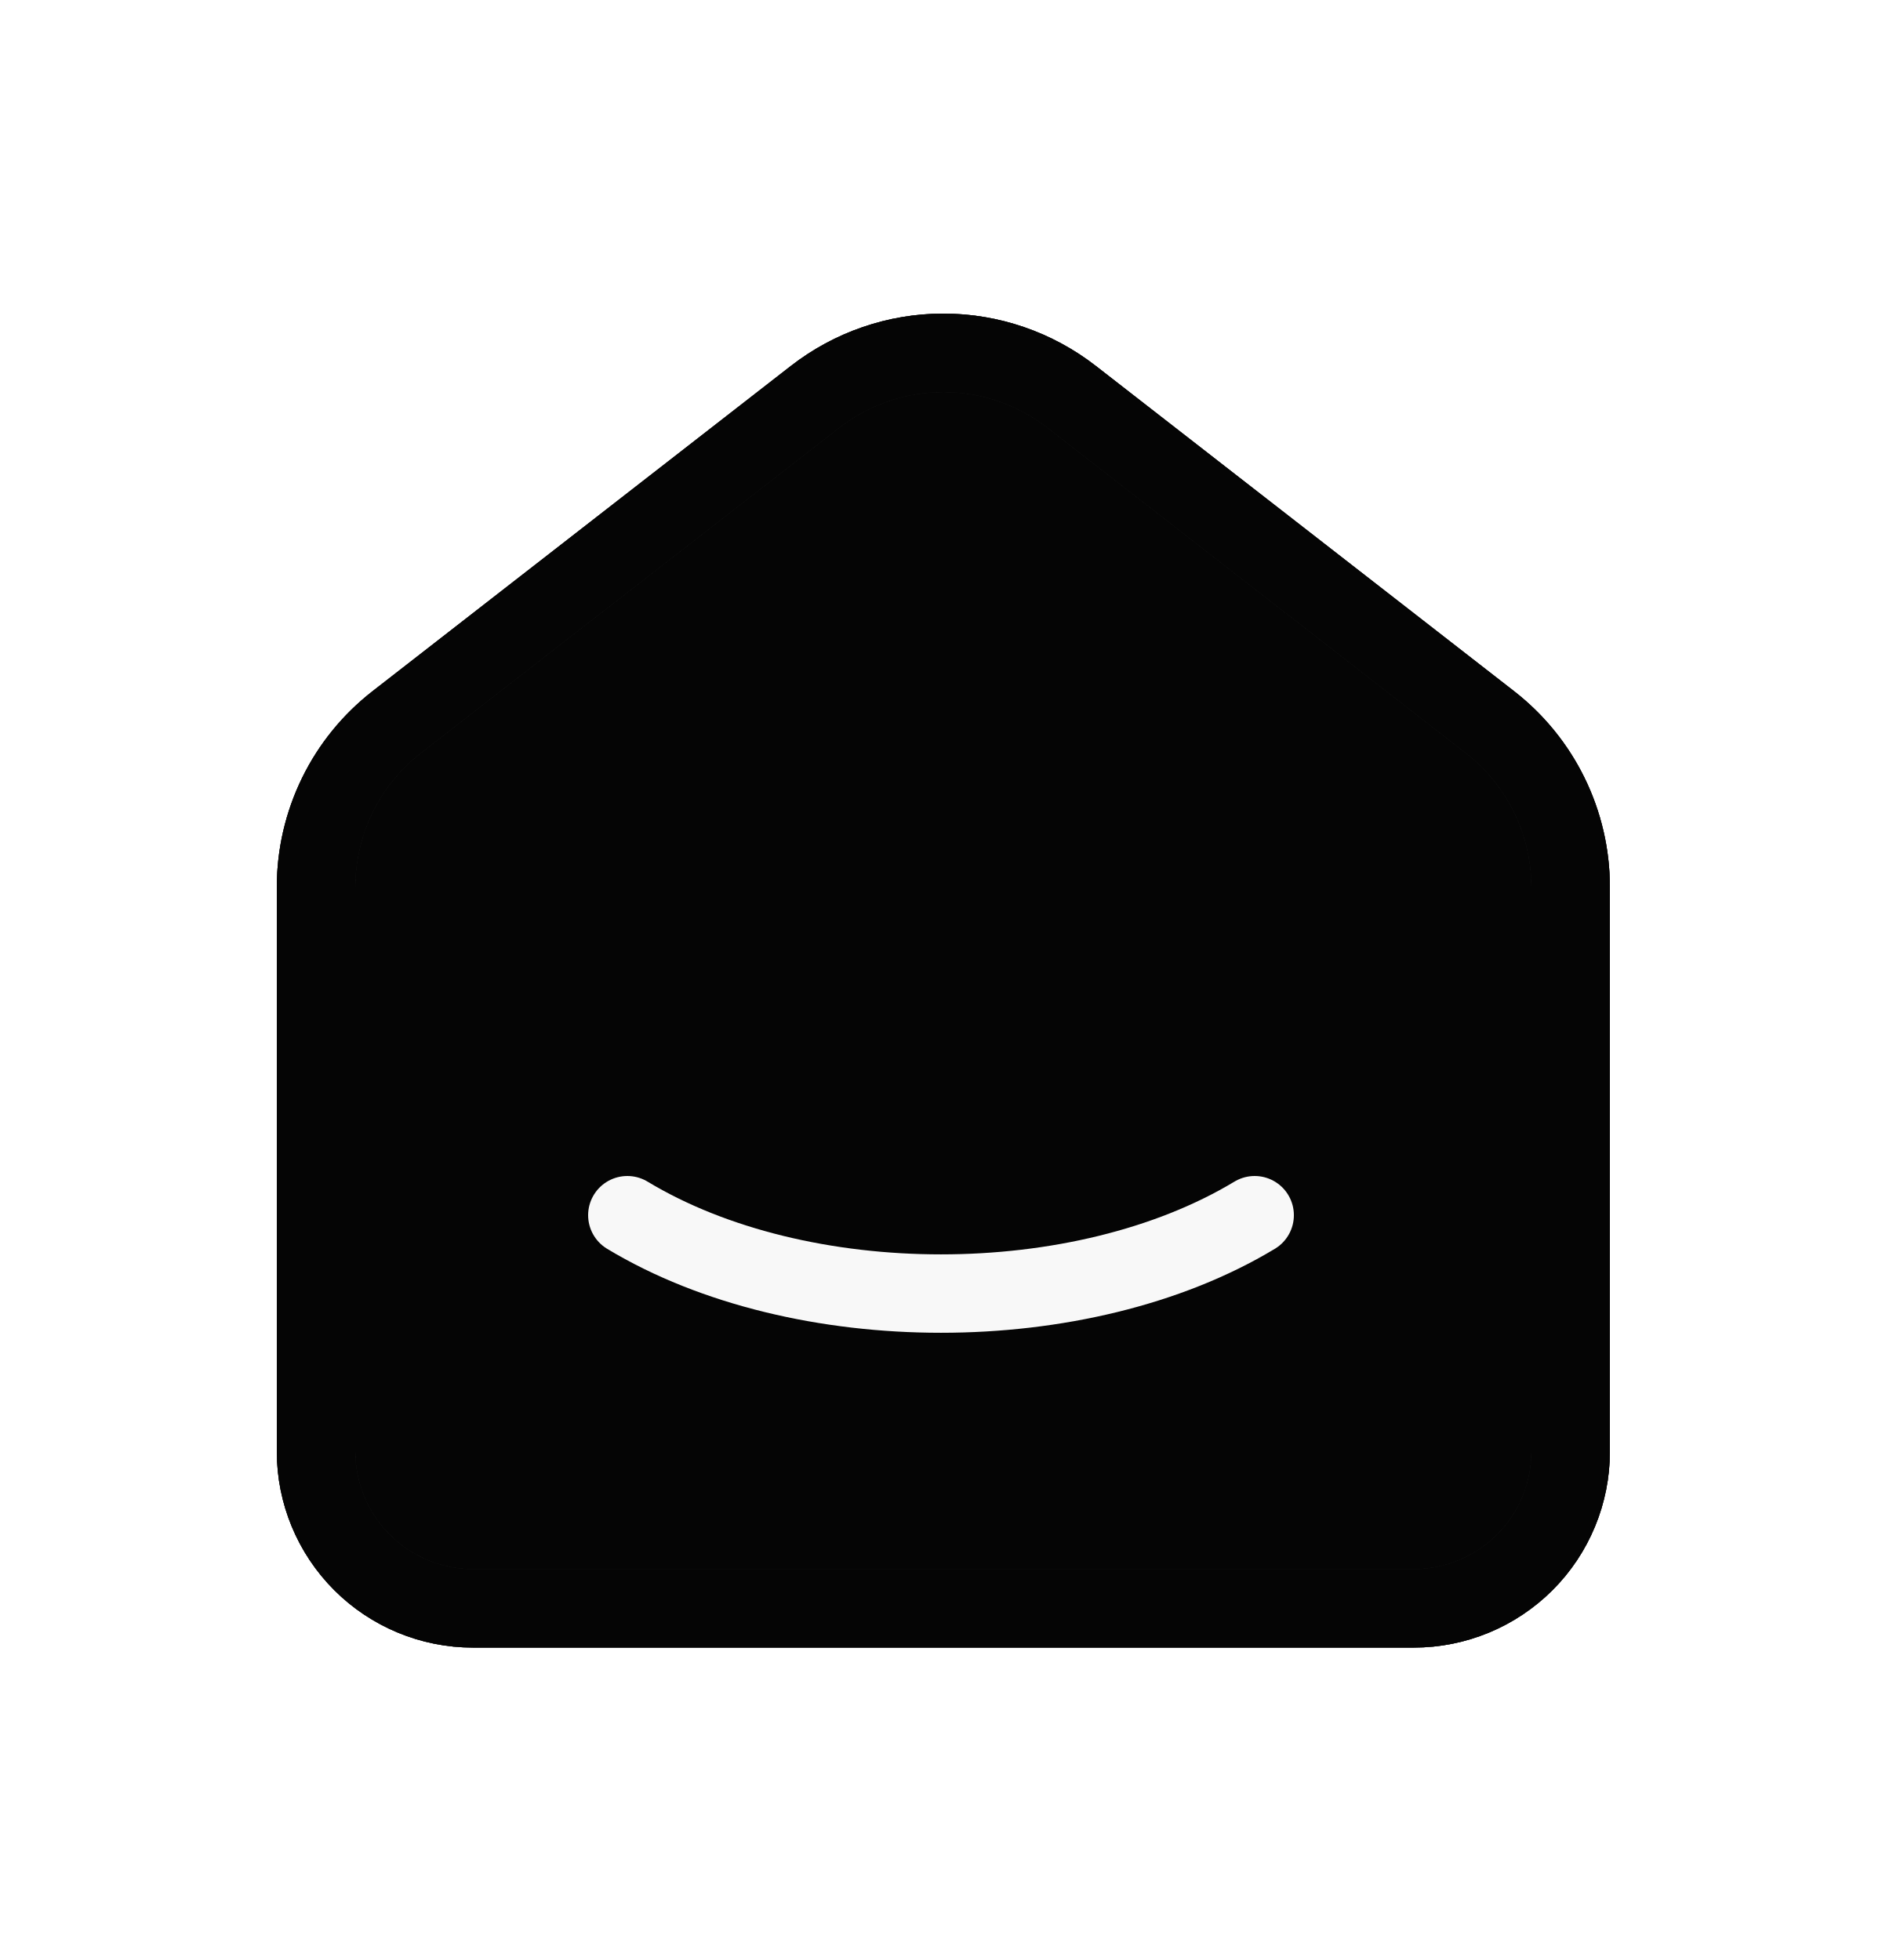
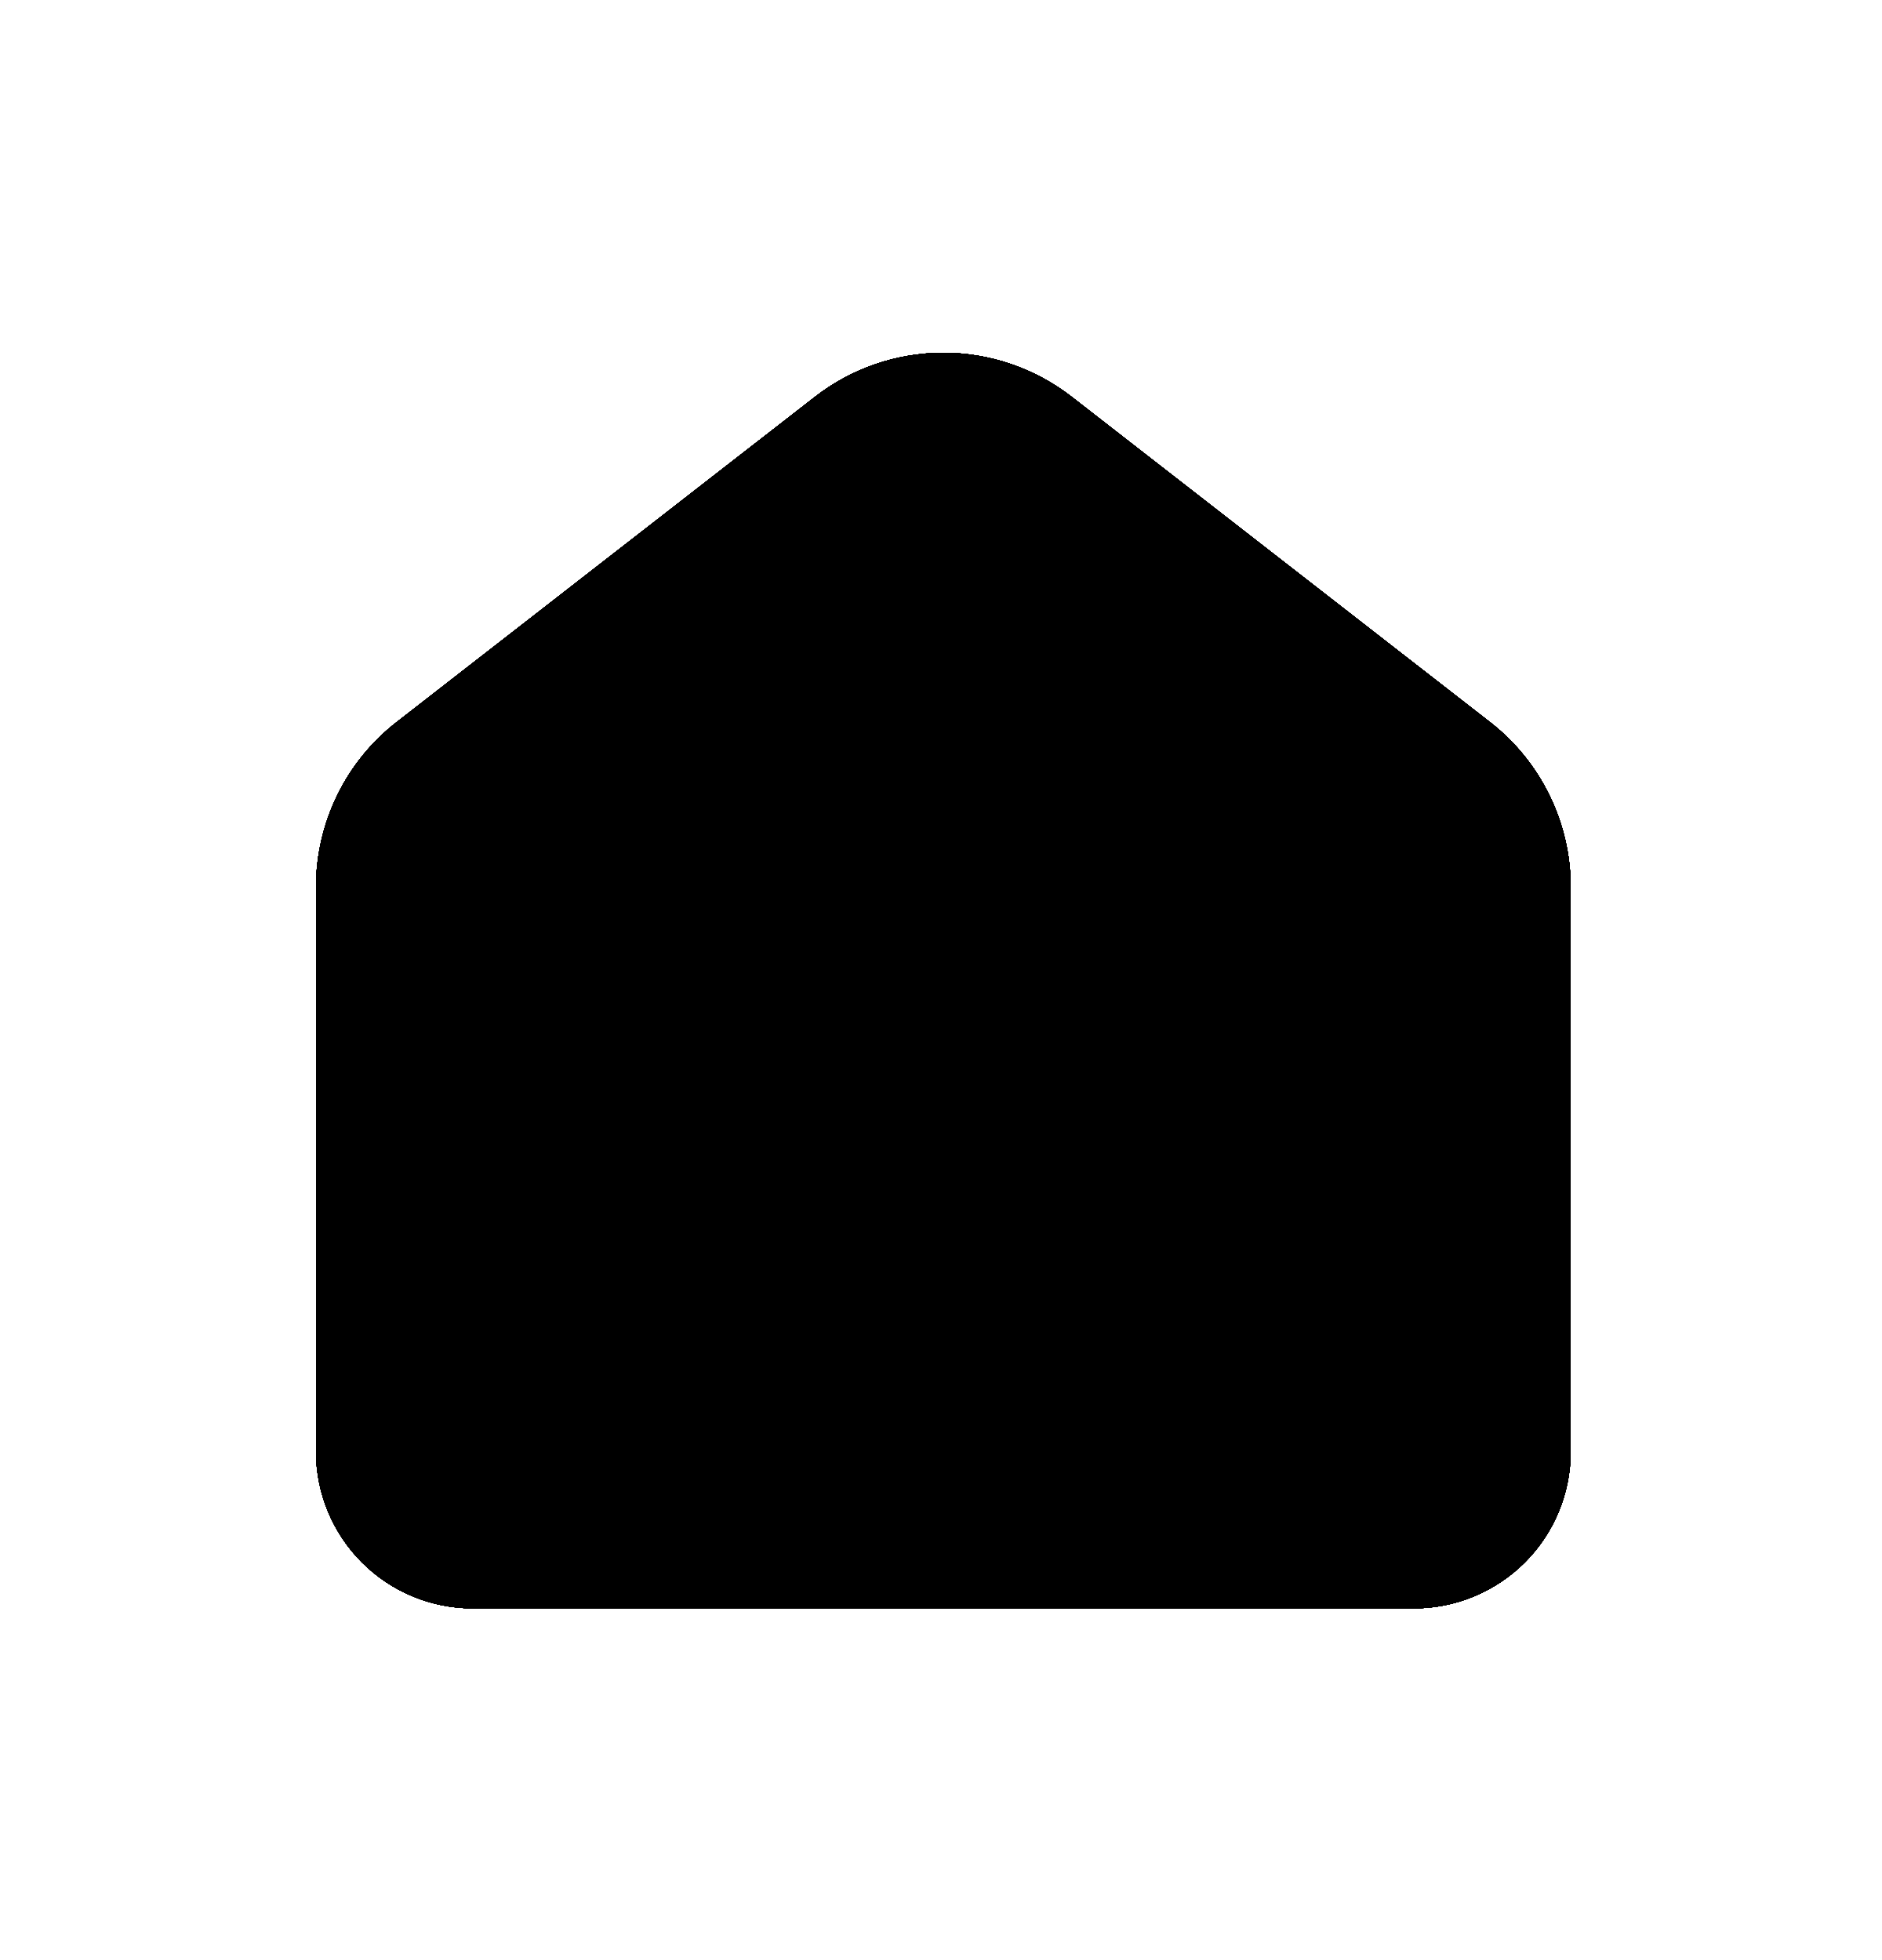
- <svg xmlns="http://www.w3.org/2000/svg" width="24" height="25" viewBox="0 0 24 25" fill="none">
-   <path d="M19 9.21L13.667 5.062C13.199 4.698 12.623 4.5 12.03 4.5C11.437 4.5 10.861 4.698 10.393 5.062L5.059 9.21C4.739 9.459 4.479 9.778 4.301 10.143C4.123 10.508 4.03 10.909 4.03 11.315V18.515C4.03 19.045 4.241 19.554 4.616 19.929C4.991 20.304 5.5 20.515 6.03 20.515H18.03C18.561 20.515 19.069 20.304 19.445 19.929C19.82 19.554 20.03 19.045 20.03 18.515V11.315C20.03 10.492 19.65 9.715 19 9.21Z" fill="#333333" />
-   <path d="M19 9.21L13.667 5.062C13.199 4.698 12.623 4.5 12.03 4.5C11.437 4.5 10.861 4.698 10.393 5.062L5.059 9.21C4.739 9.459 4.479 9.778 4.301 10.143C4.123 10.508 4.03 10.909 4.03 11.315V18.515C4.03 19.045 4.241 19.554 4.616 19.929C4.991 20.304 5.5 20.515 6.03 20.515H18.03C18.561 20.515 19.069 20.304 19.445 19.929C19.82 19.554 20.03 19.045 20.03 18.515V11.315C20.03 10.492 19.65 9.715 19 9.21Z" fill="black" fill-opacity="0.2" />
-   <path d="M19 9.21L13.667 5.062C13.199 4.698 12.623 4.5 12.03 4.5C11.437 4.5 10.861 4.698 10.393 5.062L5.059 9.21C4.739 9.459 4.479 9.778 4.301 10.143C4.123 10.508 4.03 10.909 4.03 11.315V18.515C4.03 19.045 4.241 19.554 4.616 19.929C4.991 20.304 5.5 20.515 6.03 20.515H18.03C18.561 20.515 19.069 20.304 19.445 19.929C19.82 19.554 20.03 19.045 20.03 18.515V11.315C20.03 10.492 19.65 9.715 19 9.21Z" fill="black" fill-opacity="0.2" />
-   <path d="M19 9.21L13.667 5.062C13.199 4.698 12.623 4.5 12.03 4.5C11.437 4.5 10.861 4.698 10.393 5.062L5.059 9.21C4.739 9.459 4.479 9.778 4.301 10.143C4.123 10.508 4.03 10.909 4.03 11.315V18.515C4.03 19.045 4.241 19.554 4.616 19.929C4.991 20.304 5.5 20.515 6.03 20.515H18.03C18.561 20.515 19.069 20.304 19.445 19.929C19.82 19.554 20.03 19.045 20.03 18.515V11.315C20.03 10.492 19.65 9.715 19 9.21Z" fill="black" fill-opacity="0.2" />
-   <path d="M19 9.21L13.667 5.062C13.199 4.698 12.623 4.5 12.03 4.5C11.437 4.5 10.861 4.698 10.393 5.062L5.059 9.21C4.739 9.459 4.479 9.778 4.301 10.143C4.123 10.508 4.03 10.909 4.03 11.315V18.515C4.03 19.045 4.241 19.554 4.616 19.929C4.991 20.304 5.5 20.515 6.03 20.515H18.03C18.561 20.515 19.069 20.304 19.445 19.929C19.82 19.554 20.03 19.045 20.03 18.515V11.315C20.03 10.492 19.65 9.715 19 9.21Z" fill="black" fill-opacity="0.2" />
-   <path d="M19 9.21L13.667 5.062C13.199 4.698 12.623 4.5 12.03 4.5C11.437 4.5 10.861 4.698 10.393 5.062L5.059 9.21C4.739 9.459 4.479 9.778 4.301 10.143C4.123 10.508 4.03 10.909 4.03 11.315V18.515C4.03 19.045 4.241 19.554 4.616 19.929C4.991 20.304 5.5 20.515 6.03 20.515H18.03C18.561 20.515 19.069 20.304 19.445 19.929C19.82 19.554 20.03 19.045 20.03 18.515V11.315C20.03 10.492 19.65 9.715 19 9.21Z" fill="black" fill-opacity="0.2" />
-   <path d="M19 9.21L13.667 5.062C13.199 4.698 12.623 4.5 12.03 4.5C11.437 4.5 10.861 4.698 10.393 5.062L5.059 9.21C4.739 9.459 4.479 9.778 4.301 10.143C4.123 10.508 4.03 10.909 4.03 11.315V18.515C4.03 19.045 4.241 19.554 4.616 19.929C4.991 20.304 5.5 20.515 6.03 20.515H18.03C18.561 20.515 19.069 20.304 19.445 19.929C19.82 19.554 20.03 19.045 20.03 18.515V11.315C20.03 10.492 19.65 9.715 19 9.21Z" fill="black" fill-opacity="0.2" />
-   <path d="M19 9.21L13.667 5.062C13.199 4.698 12.623 4.5 12.03 4.5C11.437 4.5 10.861 4.698 10.393 5.062L5.059 9.21C4.739 9.459 4.479 9.778 4.301 10.143C4.123 10.508 4.03 10.909 4.03 11.315V18.515C4.03 19.045 4.241 19.554 4.616 19.929C4.991 20.304 5.5 20.515 6.03 20.515H18.03C18.561 20.515 19.069 20.304 19.445 19.929C19.82 19.554 20.03 19.045 20.03 18.515V11.315C20.03 10.492 19.65 9.715 19 9.21Z" fill="black" fill-opacity="0.2" />
-   <path d="M19 9.21L13.667 5.062C13.199 4.698 12.623 4.5 12.03 4.5C11.437 4.5 10.861 4.698 10.393 5.062L5.059 9.21C4.739 9.459 4.479 9.778 4.301 10.143C4.123 10.508 4.03 10.909 4.03 11.315V18.515C4.03 19.045 4.241 19.554 4.616 19.929C4.991 20.304 5.5 20.515 6.03 20.515H18.03C18.561 20.515 19.069 20.304 19.445 19.929C19.82 19.554 20.03 19.045 20.03 18.515V11.315C20.03 10.492 19.65 9.715 19 9.21Z" fill="black" fill-opacity="0.2" />
-   <path d="M19 9.21L13.667 5.062C13.199 4.698 12.623 4.5 12.03 4.5C11.437 4.5 10.861 4.698 10.393 5.062L5.059 9.21C4.739 9.459 4.479 9.778 4.301 10.143C4.123 10.508 4.03 10.909 4.03 11.315V18.515C4.03 19.045 4.241 19.554 4.616 19.929C4.991 20.304 5.5 20.515 6.03 20.515H18.03C18.561 20.515 19.069 20.304 19.445 19.929C19.82 19.554 20.03 19.045 20.03 18.515V11.315C20.03 10.492 19.65 9.715 19 9.21Z" fill="black" fill-opacity="0.2" />
-   <path d="M19 9.21L13.667 5.062C13.199 4.698 12.623 4.5 12.03 4.5C11.437 4.5 10.861 4.698 10.393 5.062L5.059 9.21C4.739 9.459 4.479 9.778 4.301 10.143C4.123 10.508 4.03 10.909 4.03 11.315V18.515C4.03 19.045 4.241 19.554 4.616 19.929C4.991 20.304 5.5 20.515 6.03 20.515H18.03C18.561 20.515 19.069 20.304 19.445 19.929C19.82 19.554 20.03 19.045 20.03 18.515V11.315C20.03 10.492 19.65 9.715 19 9.21Z" fill="black" fill-opacity="0.2" />
-   <path d="M19 9.21L13.667 5.062C13.199 4.698 12.623 4.5 12.03 4.5C11.437 4.5 10.861 4.698 10.393 5.062L5.059 9.21C4.739 9.459 4.479 9.778 4.301 10.143C4.123 10.508 4.03 10.909 4.03 11.315V18.515C4.03 19.045 4.241 19.554 4.616 19.929C4.991 20.304 5.5 20.515 6.03 20.515H18.03C18.561 20.515 19.069 20.304 19.445 19.929C19.82 19.554 20.03 19.045 20.03 18.515V11.315C20.03 10.492 19.65 9.715 19 9.21Z" fill="black" fill-opacity="0.2" />
-   <path d="M19 9.21L13.667 5.062C13.199 4.698 12.623 4.5 12.03 4.5C11.437 4.5 10.861 4.698 10.393 5.062L5.059 9.21C4.739 9.459 4.479 9.778 4.301 10.143C4.123 10.508 4.03 10.909 4.03 11.315V18.515C4.03 19.045 4.241 19.554 4.616 19.929C4.991 20.304 5.5 20.515 6.03 20.515H18.03C18.561 20.515 19.069 20.304 19.445 19.929C19.82 19.554 20.03 19.045 20.03 18.515V11.315C20.03 10.492 19.65 9.715 19 9.21Z" stroke="#333333" stroke-linecap="round" stroke-linejoin="round" />
-   <path d="M19 9.21L13.667 5.062C13.199 4.698 12.623 4.5 12.03 4.5C11.437 4.5 10.861 4.698 10.393 5.062L5.059 9.21C4.739 9.459 4.479 9.778 4.301 10.143C4.123 10.508 4.03 10.909 4.03 11.315V18.515C4.03 19.045 4.241 19.554 4.616 19.929C4.991 20.304 5.5 20.515 6.03 20.515H18.03C18.561 20.515 19.069 20.304 19.445 19.929C19.82 19.554 20.03 19.045 20.03 18.515V11.315C20.03 10.492 19.65 9.715 19 9.21Z" stroke="black" stroke-opacity="0.2" stroke-linecap="round" stroke-linejoin="round" />
-   <path d="M19 9.21L13.667 5.062C13.199 4.698 12.623 4.5 12.03 4.5C11.437 4.5 10.861 4.698 10.393 5.062L5.059 9.21C4.739 9.459 4.479 9.778 4.301 10.143C4.123 10.508 4.03 10.909 4.03 11.315V18.515C4.03 19.045 4.241 19.554 4.616 19.929C4.991 20.304 5.5 20.515 6.03 20.515H18.03C18.561 20.515 19.069 20.304 19.445 19.929C19.82 19.554 20.03 19.045 20.03 18.515V11.315C20.03 10.492 19.65 9.715 19 9.21Z" stroke="black" stroke-opacity="0.2" stroke-linecap="round" stroke-linejoin="round" />
-   <path d="M19 9.21L13.667 5.062C13.199 4.698 12.623 4.5 12.03 4.5C11.437 4.5 10.861 4.698 10.393 5.062L5.059 9.21C4.739 9.459 4.479 9.778 4.301 10.143C4.123 10.508 4.03 10.909 4.03 11.315V18.515C4.03 19.045 4.241 19.554 4.616 19.929C4.991 20.304 5.5 20.515 6.03 20.515H18.03C18.561 20.515 19.069 20.304 19.445 19.929C19.82 19.554 20.03 19.045 20.03 18.515V11.315C20.03 10.492 19.65 9.715 19 9.21Z" stroke="black" stroke-opacity="0.2" stroke-linecap="round" stroke-linejoin="round" />
-   <path d="M19 9.21L13.667 5.062C13.199 4.698 12.623 4.5 12.03 4.5C11.437 4.5 10.861 4.698 10.393 5.062L5.059 9.21C4.739 9.459 4.479 9.778 4.301 10.143C4.123 10.508 4.03 10.909 4.03 11.315V18.515C4.03 19.045 4.241 19.554 4.616 19.929C4.991 20.304 5.5 20.515 6.03 20.515H18.03C18.561 20.515 19.069 20.304 19.445 19.929C19.82 19.554 20.03 19.045 20.03 18.515V11.315C20.03 10.492 19.65 9.715 19 9.21Z" stroke="black" stroke-opacity="0.2" stroke-linecap="round" stroke-linejoin="round" />
-   <path d="M19 9.21L13.667 5.062C13.199 4.698 12.623 4.5 12.03 4.5C11.437 4.5 10.861 4.698 10.393 5.062L5.059 9.21C4.739 9.459 4.479 9.778 4.301 10.143C4.123 10.508 4.03 10.909 4.03 11.315V18.515C4.03 19.045 4.241 19.554 4.616 19.929C4.991 20.304 5.5 20.515 6.03 20.515H18.03C18.561 20.515 19.069 20.304 19.445 19.929C19.82 19.554 20.03 19.045 20.03 18.515V11.315C20.03 10.492 19.65 9.715 19 9.21Z" stroke="black" stroke-opacity="0.2" stroke-linecap="round" stroke-linejoin="round" />
-   <path d="M19 9.21L13.667 5.062C13.199 4.698 12.623 4.5 12.03 4.5C11.437 4.5 10.861 4.698 10.393 5.062L5.059 9.21C4.739 9.459 4.479 9.778 4.301 10.143C4.123 10.508 4.03 10.909 4.03 11.315V18.515C4.03 19.045 4.241 19.554 4.616 19.929C4.991 20.304 5.5 20.515 6.03 20.515H18.03C18.561 20.515 19.069 20.304 19.445 19.929C19.82 19.554 20.03 19.045 20.03 18.515V11.315C20.03 10.492 19.65 9.715 19 9.21Z" stroke="black" stroke-opacity="0.2" stroke-linecap="round" stroke-linejoin="round" />
-   <path d="M19 9.21L13.667 5.062C13.199 4.698 12.623 4.5 12.03 4.5C11.437 4.5 10.861 4.698 10.393 5.062L5.059 9.21C4.739 9.459 4.479 9.778 4.301 10.143C4.123 10.508 4.03 10.909 4.03 11.315V18.515C4.03 19.045 4.241 19.554 4.616 19.929C4.991 20.304 5.5 20.515 6.03 20.515H18.03C18.561 20.515 19.069 20.304 19.445 19.929C19.82 19.554 20.03 19.045 20.03 18.515V11.315C20.03 10.492 19.65 9.715 19 9.21Z" stroke="black" stroke-opacity="0.2" stroke-linecap="round" stroke-linejoin="round" />
-   <path d="M19 9.21L13.667 5.062C13.199 4.698 12.623 4.5 12.03 4.5C11.437 4.5 10.861 4.698 10.393 5.062L5.059 9.21C4.739 9.459 4.479 9.778 4.301 10.143C4.123 10.508 4.03 10.909 4.03 11.315V18.515C4.03 19.045 4.241 19.554 4.616 19.929C4.991 20.304 5.5 20.515 6.03 20.515H18.03C18.561 20.515 19.069 20.304 19.445 19.929C19.82 19.554 20.03 19.045 20.03 18.515V11.315C20.03 10.492 19.65 9.715 19 9.21Z" stroke="black" stroke-opacity="0.2" stroke-linecap="round" stroke-linejoin="round" />
-   <path d="M19 9.21L13.667 5.062C13.199 4.698 12.623 4.5 12.03 4.5C11.437 4.5 10.861 4.698 10.393 5.062L5.059 9.21C4.739 9.459 4.479 9.778 4.301 10.143C4.123 10.508 4.03 10.909 4.03 11.315V18.515C4.03 19.045 4.241 19.554 4.616 19.929C4.991 20.304 5.5 20.515 6.03 20.515H18.03C18.561 20.515 19.069 20.304 19.445 19.929C19.82 19.554 20.03 19.045 20.03 18.515V11.315C20.03 10.492 19.65 9.715 19 9.21Z" stroke="black" stroke-opacity="0.2" stroke-linecap="round" stroke-linejoin="round" />
-   <path d="M19 9.21L13.667 5.062C13.199 4.698 12.623 4.5 12.03 4.5C11.437 4.5 10.861 4.698 10.393 5.062L5.059 9.21C4.739 9.459 4.479 9.778 4.301 10.143C4.123 10.508 4.03 10.909 4.03 11.315V18.515C4.03 19.045 4.241 19.554 4.616 19.929C4.991 20.304 5.5 20.515 6.03 20.515H18.03C18.561 20.515 19.069 20.304 19.445 19.929C19.82 19.554 20.03 19.045 20.03 18.515V11.315C20.03 10.492 19.65 9.715 19 9.21Z" stroke="black" stroke-opacity="0.2" stroke-linecap="round" stroke-linejoin="round" />
-   <path d="M19 9.21L13.667 5.062C13.199 4.698 12.623 4.5 12.03 4.5C11.437 4.5 10.861 4.698 10.393 5.062L5.059 9.21C4.739 9.459 4.479 9.778 4.301 10.143C4.123 10.508 4.03 10.909 4.03 11.315V18.515C4.03 19.045 4.241 19.554 4.616 19.929C4.991 20.304 5.5 20.515 6.03 20.515H18.03C18.561 20.515 19.069 20.304 19.445 19.929C19.82 19.554 20.03 19.045 20.03 18.515V11.315C20.03 10.492 19.65 9.715 19 9.21Z" stroke="black" stroke-opacity="0.2" stroke-linecap="round" stroke-linejoin="round" />
-   <path d="M16 15.5C13.79 16.833 10.208 16.833 8 15.5" stroke="#F8F8F8" stroke-linecap="round" stroke-linejoin="round" />
+ <svg xmlns="http://www.w3.org/2000/svg" width="24" height="25" viewBox="0 0 24 25" fill="">
+   <path d="M19 9.21L13.667 5.062C13.199 4.698 12.623 4.5 12.03 4.5C11.437 4.5 10.861 4.698 10.393 5.062L5.059 9.21C4.739 9.459 4.479 9.778 4.301 10.143C4.123 10.508 4.03 10.909 4.03 11.315V18.515C4.03 19.045 4.241 19.554 4.616 19.929C4.991 20.304 5.5 20.515 6.03 20.515H18.03C18.561 20.515 19.069 20.304 19.445 19.929C19.82 19.554 20.03 19.045 20.03 18.515V11.315C20.03 10.492 19.65 9.715 19 9.21Z" fill="" />
+   <path d="M19 9.21L13.667 5.062C13.199 4.698 12.623 4.5 12.03 4.5C11.437 4.5 10.861 4.698 10.393 5.062L5.059 9.21C4.739 9.459 4.479 9.778 4.301 10.143C4.123 10.508 4.03 10.909 4.03 11.315V18.515C4.03 19.045 4.241 19.554 4.616 19.929C4.991 20.304 5.5 20.515 6.03 20.515H18.03C18.561 20.515 19.069 20.304 19.445 19.929C19.82 19.554 20.03 19.045 20.03 18.515V11.315C20.03 10.492 19.65 9.715 19 9.21Z" fill="" fill-opacity="0.2" />
+   <path d="M19 9.21L13.667 5.062C13.199 4.698 12.623 4.5 12.03 4.5C11.437 4.5 10.861 4.698 10.393 5.062L5.059 9.21C4.739 9.459 4.479 9.778 4.301 10.143C4.123 10.508 4.03 10.909 4.03 11.315V18.515C4.03 19.045 4.241 19.554 4.616 19.929C4.991 20.304 5.5 20.515 6.03 20.515H18.03C18.561 20.515 19.069 20.304 19.445 19.929C19.82 19.554 20.03 19.045 20.03 18.515V11.315C20.03 10.492 19.65 9.715 19 9.21Z" fill="" fill-opacity="0.2" />
+   <path d="M19 9.21L13.667 5.062C13.199 4.698 12.623 4.5 12.03 4.5C11.437 4.5 10.861 4.698 10.393 5.062L5.059 9.21C4.739 9.459 4.479 9.778 4.301 10.143C4.123 10.508 4.03 10.909 4.03 11.315V18.515C4.03 19.045 4.241 19.554 4.616 19.929C4.991 20.304 5.5 20.515 6.03 20.515H18.03C18.561 20.515 19.069 20.304 19.445 19.929C19.82 19.554 20.03 19.045 20.03 18.515V11.315C20.03 10.492 19.65 9.715 19 9.21Z" fill="" fill-opacity="0.2" />
+   <path d="M19 9.21L13.667 5.062C13.199 4.698 12.623 4.5 12.03 4.5C11.437 4.5 10.861 4.698 10.393 5.062L5.059 9.21C4.739 9.459 4.479 9.778 4.301 10.143C4.123 10.508 4.03 10.909 4.03 11.315V18.515C4.03 19.045 4.241 19.554 4.616 19.929C4.991 20.304 5.5 20.515 6.03 20.515H18.03C18.561 20.515 19.069 20.304 19.445 19.929C19.82 19.554 20.03 19.045 20.03 18.515V11.315C20.03 10.492 19.65 9.715 19 9.21Z" fill="" fill-opacity="0.2" />
+   <path d="M19 9.21L13.667 5.062C13.199 4.698 12.623 4.5 12.03 4.5C11.437 4.5 10.861 4.698 10.393 5.062L5.059 9.21C4.739 9.459 4.479 9.778 4.301 10.143C4.123 10.508 4.03 10.909 4.03 11.315V18.515C4.03 19.045 4.241 19.554 4.616 19.929C4.991 20.304 5.5 20.515 6.03 20.515H18.03C18.561 20.515 19.069 20.304 19.445 19.929C19.82 19.554 20.03 19.045 20.03 18.515V11.315C20.03 10.492 19.65 9.715 19 9.21Z" fill="" fill-opacity="0.2" />
+   <path d="M19 9.21L13.667 5.062C13.199 4.698 12.623 4.5 12.03 4.5C11.437 4.5 10.861 4.698 10.393 5.062L5.059 9.21C4.739 9.459 4.479 9.778 4.301 10.143C4.123 10.508 4.03 10.909 4.03 11.315V18.515C4.03 19.045 4.241 19.554 4.616 19.929C4.991 20.304 5.5 20.515 6.03 20.515H18.03C18.561 20.515 19.069 20.304 19.445 19.929C19.82 19.554 20.03 19.045 20.03 18.515V11.315C20.03 10.492 19.65 9.715 19 9.21Z" fill="" fill-opacity="0.2" />
+   <path d="M19 9.21L13.667 5.062C13.199 4.698 12.623 4.5 12.03 4.5C11.437 4.5 10.861 4.698 10.393 5.062L5.059 9.21C4.739 9.459 4.479 9.778 4.301 10.143C4.123 10.508 4.03 10.909 4.03 11.315V18.515C4.03 19.045 4.241 19.554 4.616 19.929C4.991 20.304 5.5 20.515 6.03 20.515H18.03C18.561 20.515 19.069 20.304 19.445 19.929C19.82 19.554 20.03 19.045 20.03 18.515V11.315C20.03 10.492 19.65 9.715 19 9.21Z" fill="" fill-opacity="0.2" />
+   <path d="M19 9.21L13.667 5.062C13.199 4.698 12.623 4.5 12.03 4.5C11.437 4.5 10.861 4.698 10.393 5.062L5.059 9.21C4.739 9.459 4.479 9.778 4.301 10.143C4.123 10.508 4.03 10.909 4.03 11.315V18.515C4.03 19.045 4.241 19.554 4.616 19.929C4.991 20.304 5.5 20.515 6.03 20.515H18.03C18.561 20.515 19.069 20.304 19.445 19.929C19.82 19.554 20.03 19.045 20.03 18.515V11.315C20.03 10.492 19.65 9.715 19 9.21Z" fill="" fill-opacity="0.2" />
+   <path d="M19 9.21L13.667 5.062C13.199 4.698 12.623 4.5 12.03 4.5C11.437 4.5 10.861 4.698 10.393 5.062L5.059 9.21C4.739 9.459 4.479 9.778 4.301 10.143C4.123 10.508 4.03 10.909 4.03 11.315V18.515C4.03 19.045 4.241 19.554 4.616 19.929C4.991 20.304 5.5 20.515 6.03 20.515H18.03C18.561 20.515 19.069 20.304 19.445 19.929C19.82 19.554 20.03 19.045 20.03 18.515V11.315C20.03 10.492 19.65 9.715 19 9.21Z" fill="" fill-opacity="0.2" />
+   <path d="M19 9.21L13.667 5.062C13.199 4.698 12.623 4.5 12.03 4.5C11.437 4.5 10.861 4.698 10.393 5.062L5.059 9.21C4.739 9.459 4.479 9.778 4.301 10.143C4.123 10.508 4.03 10.909 4.03 11.315V18.515C4.03 19.045 4.241 19.554 4.616 19.929C4.991 20.304 5.5 20.515 6.03 20.515H18.03C18.561 20.515 19.069 20.304 19.445 19.929C19.82 19.554 20.03 19.045 20.03 18.515V11.315C20.03 10.492 19.65 9.715 19 9.21Z" fill="" fill-opacity="0.2" />
+   <path d="M19 9.21L13.667 5.062C13.199 4.698 12.623 4.5 12.03 4.5C11.437 4.5 10.861 4.698 10.393 5.062L5.059 9.21C4.739 9.459 4.479 9.778 4.301 10.143C4.123 10.508 4.03 10.909 4.03 11.315V18.515C4.03 19.045 4.241 19.554 4.616 19.929C4.991 20.304 5.5 20.515 6.03 20.515H18.03C18.561 20.515 19.069 20.304 19.445 19.929C19.82 19.554 20.03 19.045 20.03 18.515V11.315C20.03 10.492 19.65 9.715 19 9.21Z" fill="" fill-opacity="0.2" />
+   <path d="M19 9.21L13.667 5.062C13.199 4.698 12.623 4.5 12.03 4.5C11.437 4.5 10.861 4.698 10.393 5.062L5.059 9.21C4.739 9.459 4.479 9.778 4.301 10.143C4.123 10.508 4.03 10.909 4.03 11.315V18.515C4.03 19.045 4.241 19.554 4.616 19.929C4.991 20.304 5.5 20.515 6.03 20.515H18.03C18.561 20.515 19.069 20.304 19.445 19.929C19.82 19.554 20.03 19.045 20.03 18.515V11.315C20.03 10.492 19.65 9.715 19 9.21Z" stroke="" stroke-linecap="round" stroke-linejoin="round" />
+   <path d="M19 9.21L13.667 5.062C13.199 4.698 12.623 4.5 12.03 4.5C11.437 4.5 10.861 4.698 10.393 5.062L5.059 9.21C4.739 9.459 4.479 9.778 4.301 10.143C4.123 10.508 4.03 10.909 4.03 11.315V18.515C4.03 19.045 4.241 19.554 4.616 19.929C4.991 20.304 5.5 20.515 6.03 20.515H18.03C18.561 20.515 19.069 20.304 19.445 19.929C19.82 19.554 20.03 19.045 20.03 18.515V11.315C20.03 10.492 19.65 9.715 19 9.21Z" stroke="" stroke-opacity="0.2" stroke-linecap="round" stroke-linejoin="round" />
+   <path d="M19 9.21L13.667 5.062C13.199 4.698 12.623 4.5 12.03 4.5C11.437 4.5 10.861 4.698 10.393 5.062L5.059 9.21C4.739 9.459 4.479 9.778 4.301 10.143C4.123 10.508 4.03 10.909 4.03 11.315V18.515C4.03 19.045 4.241 19.554 4.616 19.929C4.991 20.304 5.5 20.515 6.03 20.515H18.03C18.561 20.515 19.069 20.304 19.445 19.929C19.82 19.554 20.03 19.045 20.03 18.515V11.315C20.03 10.492 19.65 9.715 19 9.21Z" stroke="" stroke-opacity="0.2" stroke-linecap="round" stroke-linejoin="round" />
+   <path d="M19 9.21L13.667 5.062C13.199 4.698 12.623 4.5 12.03 4.5C11.437 4.5 10.861 4.698 10.393 5.062L5.059 9.21C4.739 9.459 4.479 9.778 4.301 10.143C4.123 10.508 4.03 10.909 4.03 11.315V18.515C4.03 19.045 4.241 19.554 4.616 19.929C4.991 20.304 5.5 20.515 6.03 20.515H18.03C18.561 20.515 19.069 20.304 19.445 19.929C19.82 19.554 20.03 19.045 20.03 18.515V11.315C20.03 10.492 19.65 9.715 19 9.21Z" stroke="" stroke-opacity="0.2" stroke-linecap="round" stroke-linejoin="round" />
+   <path d="M19 9.21L13.667 5.062C13.199 4.698 12.623 4.5 12.03 4.5C11.437 4.5 10.861 4.698 10.393 5.062L5.059 9.21C4.739 9.459 4.479 9.778 4.301 10.143C4.123 10.508 4.03 10.909 4.03 11.315V18.515C4.03 19.045 4.241 19.554 4.616 19.929C4.991 20.304 5.5 20.515 6.03 20.515H18.03C18.561 20.515 19.069 20.304 19.445 19.929C19.82 19.554 20.03 19.045 20.03 18.515V11.315C20.03 10.492 19.65 9.715 19 9.21Z" stroke="" stroke-opacity="0.2" stroke-linecap="round" stroke-linejoin="round" />
+   <path d="M19 9.21L13.667 5.062C13.199 4.698 12.623 4.5 12.03 4.5C11.437 4.5 10.861 4.698 10.393 5.062L5.059 9.21C4.739 9.459 4.479 9.778 4.301 10.143C4.123 10.508 4.03 10.909 4.03 11.315V18.515C4.03 19.045 4.241 19.554 4.616 19.929C4.991 20.304 5.5 20.515 6.03 20.515H18.03C18.561 20.515 19.069 20.304 19.445 19.929C19.82 19.554 20.03 19.045 20.03 18.515V11.315C20.03 10.492 19.65 9.715 19 9.21Z" stroke="" stroke-opacity="0.2" stroke-linecap="round" stroke-linejoin="round" />
+   <path d="M19 9.21L13.667 5.062C13.199 4.698 12.623 4.5 12.03 4.5C11.437 4.5 10.861 4.698 10.393 5.062L5.059 9.21C4.739 9.459 4.479 9.778 4.301 10.143C4.123 10.508 4.03 10.909 4.03 11.315V18.515C4.03 19.045 4.241 19.554 4.616 19.929C4.991 20.304 5.5 20.515 6.03 20.515H18.03C18.561 20.515 19.069 20.304 19.445 19.929C19.82 19.554 20.03 19.045 20.03 18.515V11.315C20.03 10.492 19.65 9.715 19 9.21Z" stroke="" stroke-opacity="0.2" stroke-linecap="round" stroke-linejoin="round" />
+   <path d="M19 9.21L13.667 5.062C13.199 4.698 12.623 4.5 12.03 4.5C11.437 4.5 10.861 4.698 10.393 5.062L5.059 9.21C4.739 9.459 4.479 9.778 4.301 10.143C4.123 10.508 4.03 10.909 4.03 11.315V18.515C4.03 19.045 4.241 19.554 4.616 19.929C4.991 20.304 5.5 20.515 6.03 20.515H18.03C18.561 20.515 19.069 20.304 19.445 19.929C19.82 19.554 20.03 19.045 20.03 18.515V11.315C20.03 10.492 19.65 9.715 19 9.21Z" stroke="" stroke-opacity="0.2" stroke-linecap="round" stroke-linejoin="round" />
+   <path d="M19 9.21L13.667 5.062C13.199 4.698 12.623 4.5 12.03 4.5C11.437 4.5 10.861 4.698 10.393 5.062L5.059 9.21C4.739 9.459 4.479 9.778 4.301 10.143C4.123 10.508 4.03 10.909 4.03 11.315V18.515C4.03 19.045 4.241 19.554 4.616 19.929C4.991 20.304 5.5 20.515 6.03 20.515H18.03C18.561 20.515 19.069 20.304 19.445 19.929C19.82 19.554 20.03 19.045 20.03 18.515V11.315C20.03 10.492 19.65 9.715 19 9.21Z" stroke="" stroke-opacity="0.2" stroke-linecap="round" stroke-linejoin="round" />
+   <path d="M19 9.21L13.667 5.062C13.199 4.698 12.623 4.5 12.03 4.5C11.437 4.5 10.861 4.698 10.393 5.062L5.059 9.21C4.739 9.459 4.479 9.778 4.301 10.143C4.123 10.508 4.03 10.909 4.03 11.315V18.515C4.03 19.045 4.241 19.554 4.616 19.929C4.991 20.304 5.5 20.515 6.03 20.515H18.03C18.561 20.515 19.069 20.304 19.445 19.929C19.82 19.554 20.03 19.045 20.03 18.515V11.315C20.03 10.492 19.65 9.715 19 9.21Z" stroke="" stroke-opacity="0.2" stroke-linecap="round" stroke-linejoin="round" />
+   <path d="M19 9.21L13.667 5.062C13.199 4.698 12.623 4.5 12.03 4.5C11.437 4.5 10.861 4.698 10.393 5.062L5.059 9.21C4.739 9.459 4.479 9.778 4.301 10.143C4.123 10.508 4.03 10.909 4.03 11.315V18.515C4.03 19.045 4.241 19.554 4.616 19.929C4.991 20.304 5.5 20.515 6.03 20.515H18.03C18.561 20.515 19.069 20.304 19.445 19.929C19.82 19.554 20.03 19.045 20.03 18.515V11.315C20.03 10.492 19.65 9.715 19 9.21Z" stroke="" stroke-opacity="0.2" stroke-linecap="round" stroke-linejoin="round" />
+   <path d="M19 9.21L13.667 5.062C13.199 4.698 12.623 4.5 12.03 4.5C11.437 4.5 10.861 4.698 10.393 5.062L5.059 9.21C4.739 9.459 4.479 9.778 4.301 10.143C4.123 10.508 4.03 10.909 4.03 11.315V18.515C4.03 19.045 4.241 19.554 4.616 19.929C4.991 20.304 5.5 20.515 6.03 20.515H18.03C18.561 20.515 19.069 20.304 19.445 19.929C19.82 19.554 20.03 19.045 20.03 18.515V11.315C20.03 10.492 19.65 9.715 19 9.21Z" stroke="" stroke-opacity="0.2" stroke-linecap="round" stroke-linejoin="round" />
+   <path d="M16 15.5C13.79 16.833 10.208 16.833 8 15.5" stroke="" stroke-linecap="round" stroke-linejoin="round" />
</svg>
